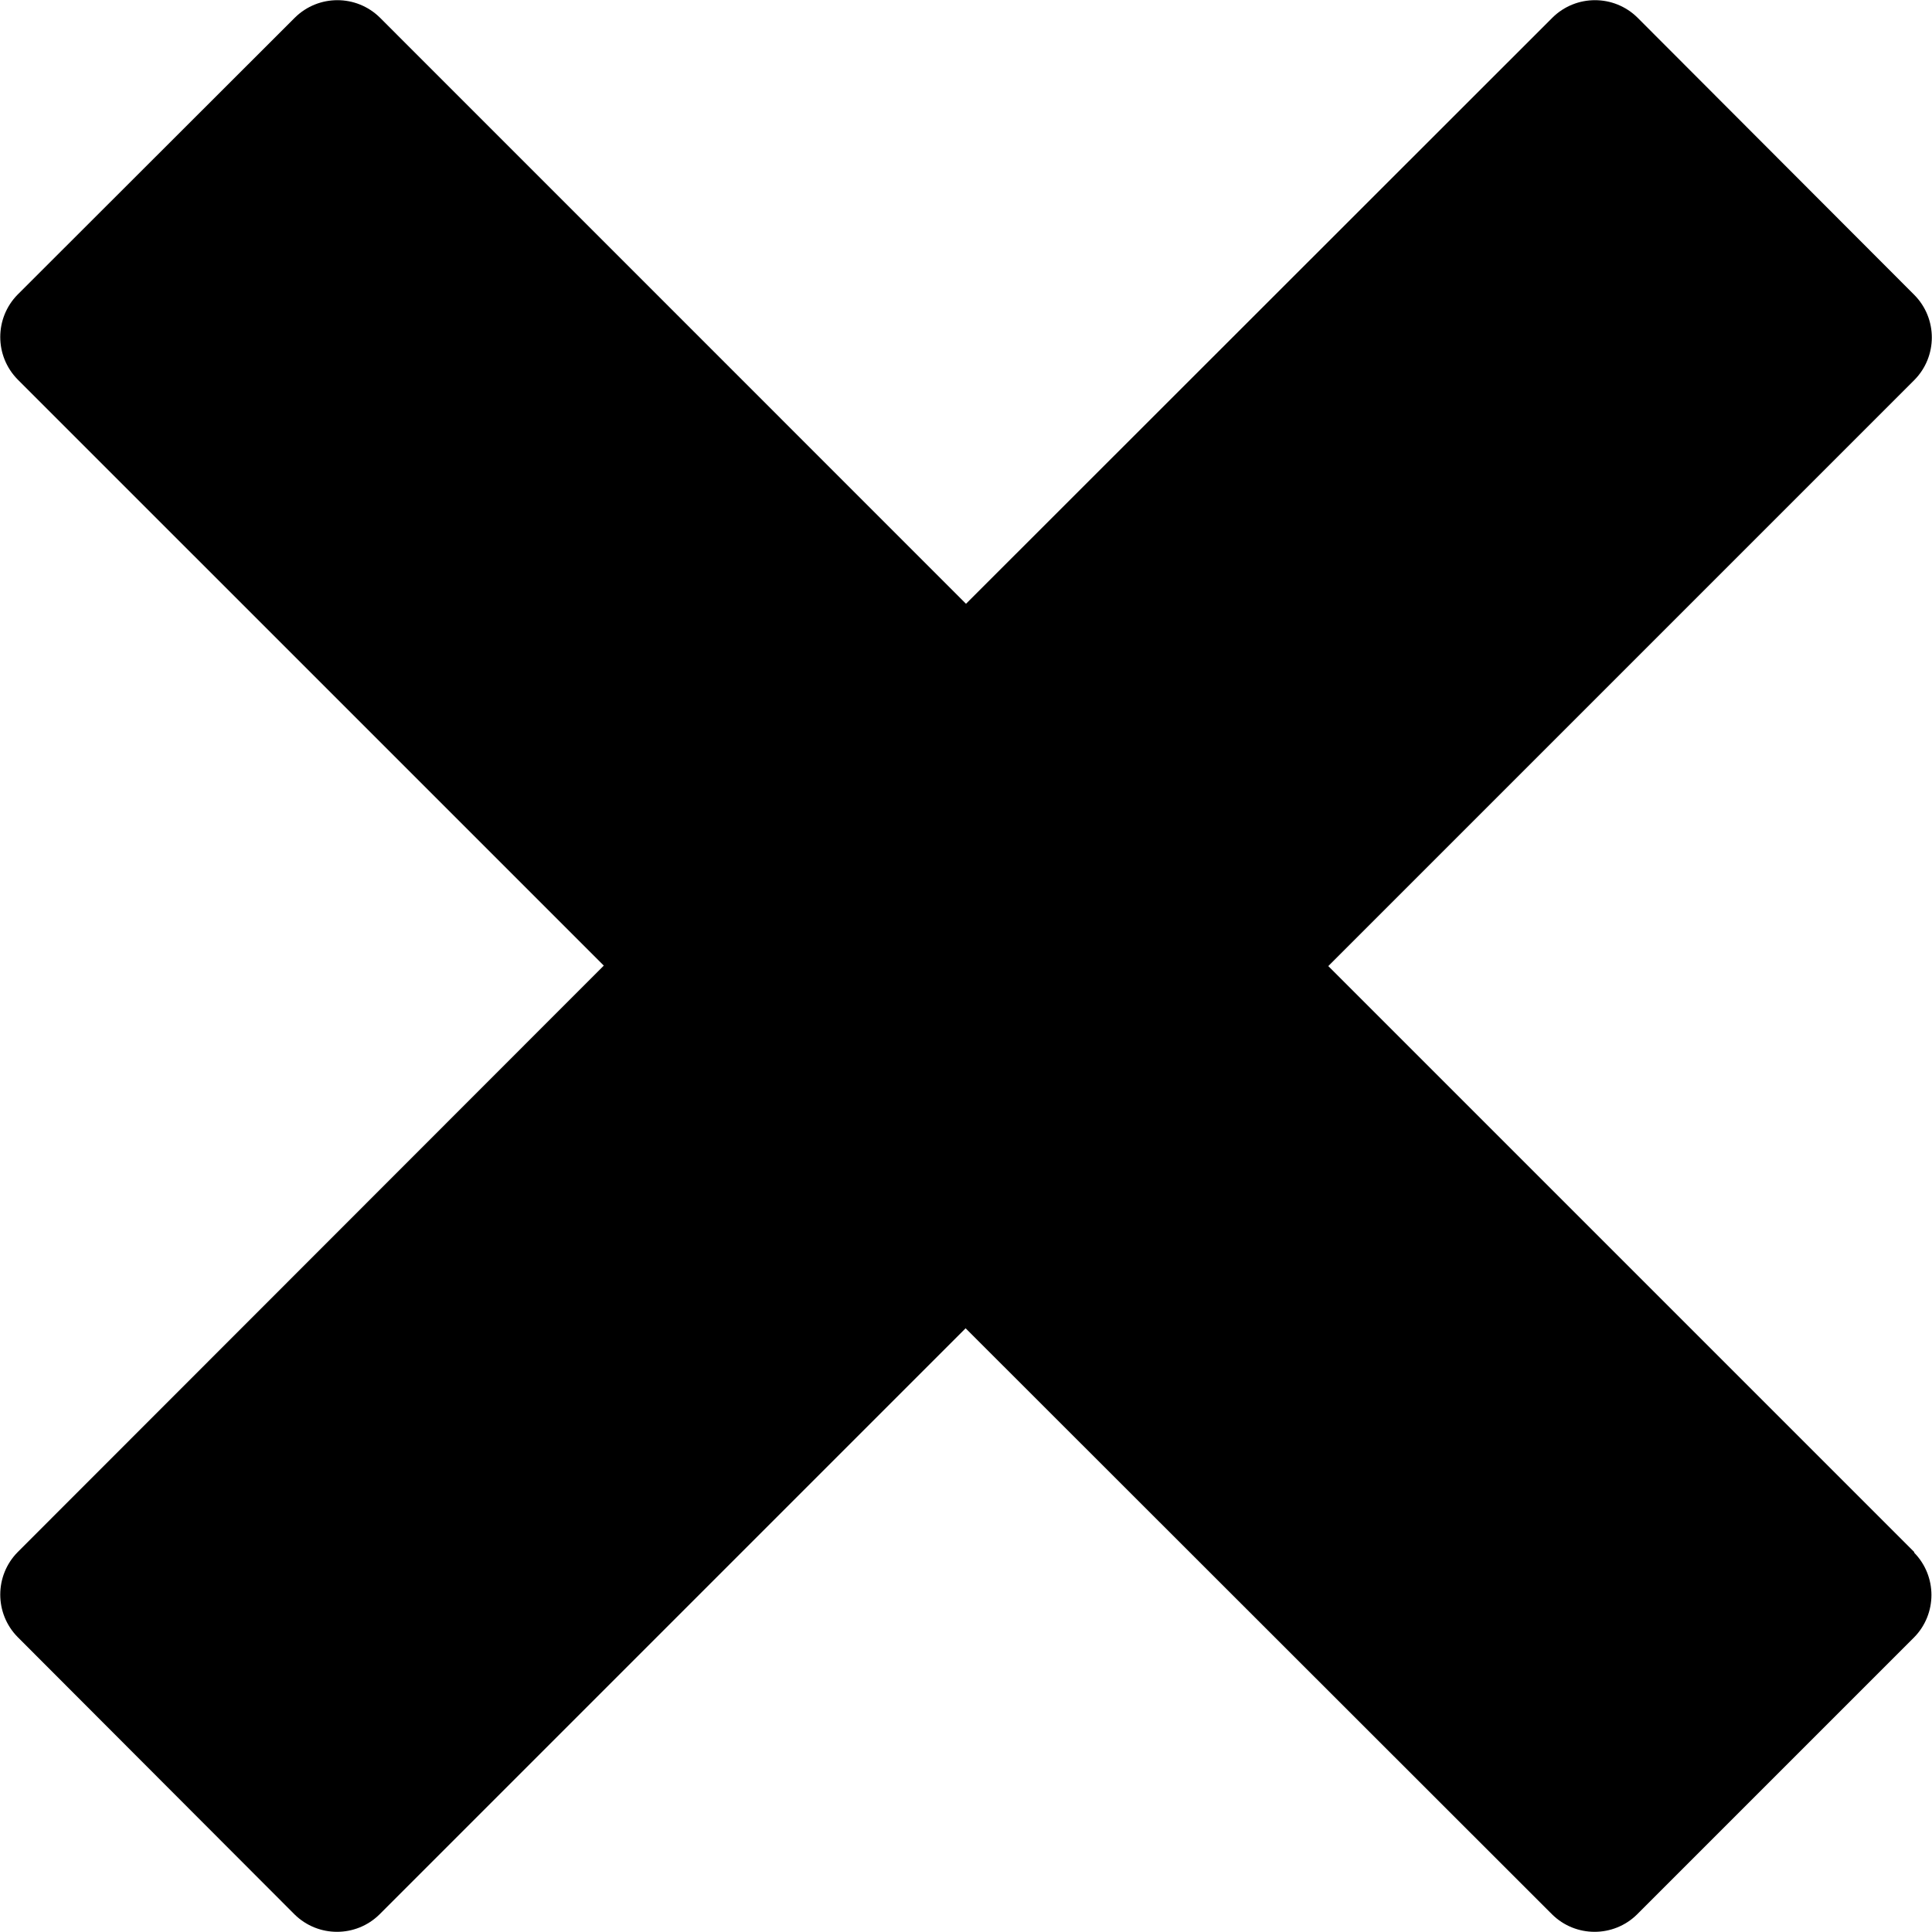
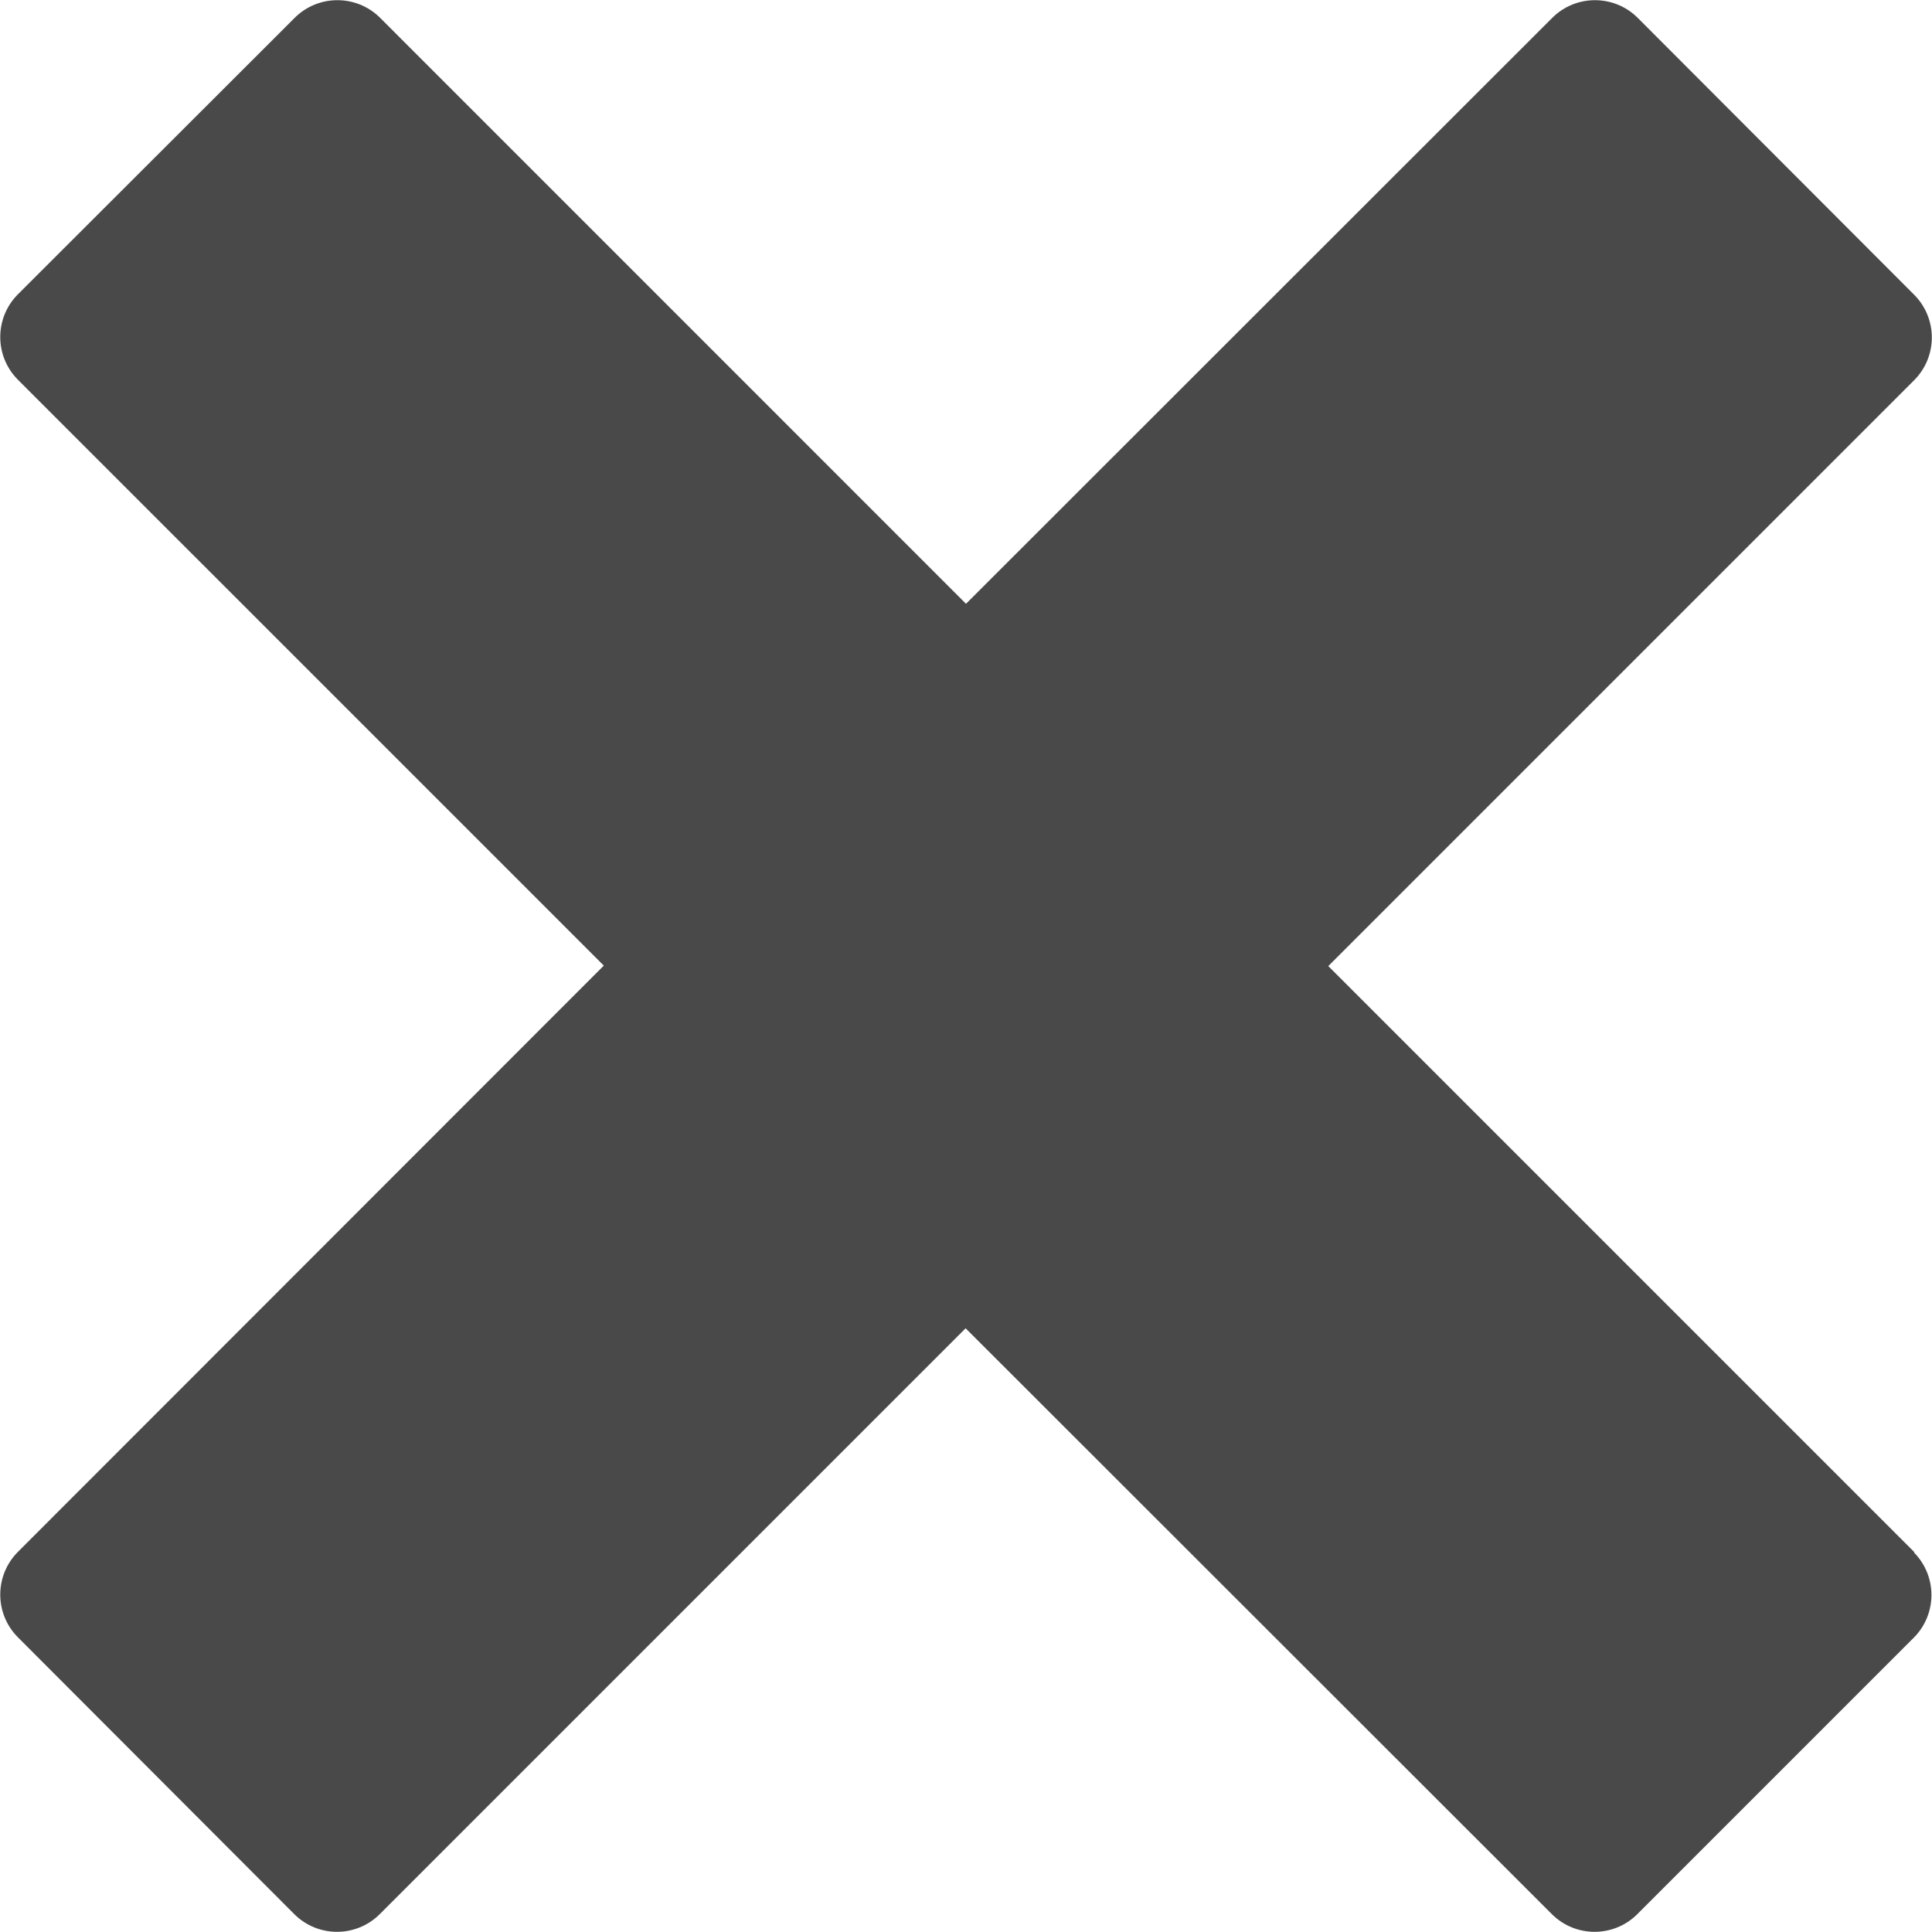
<svg xmlns="http://www.w3.org/2000/svg" width="25" height="25" viewBox="0 0 25 25">
-   <path id="Icon_metro-cross" data-name="Icon metro-cross" d="M27.343,22.013h0l-7.584-7.584,7.584-7.584h0a.783.783,0,0,0,0-1.1L23.76,2.156a.783.783,0,0,0-1.1,0h0L15.071,9.741,7.487,2.156h0a.783.783,0,0,0-1.1,0L2.8,5.739a.783.783,0,0,0,0,1.1h0l7.584,7.584L2.8,22.012h0a.783.783,0,0,0,0,1.1L6.382,26.7a.783.783,0,0,0,1.1,0h0l7.584-7.584L22.655,26.7h0a.783.783,0,0,0,1.1,0l3.583-3.583a.783.783,0,0,0,0-1.1Z" transform="translate(-2.571 -1.928)" fill="#000000" />
+   <path id="Icon_metro-cross" data-name="Icon metro-cross" d="M27.343,22.013h0l-7.584-7.584,7.584-7.584h0a.783.783,0,0,0,0-1.1L23.76,2.156a.783.783,0,0,0-1.1,0h0L15.071,9.741,7.487,2.156h0a.783.783,0,0,0-1.1,0L2.8,5.739a.783.783,0,0,0,0,1.1h0l7.584,7.584L2.8,22.012h0a.783.783,0,0,0,0,1.1L6.382,26.7a.783.783,0,0,0,1.1,0h0l7.584-7.584L22.655,26.7h0a.783.783,0,0,0,1.1,0l3.583-3.583a.783.783,0,0,0,0-1.1Z" transform="translate(-2.571 -1.928)" fill="#494949" />
</svg>
